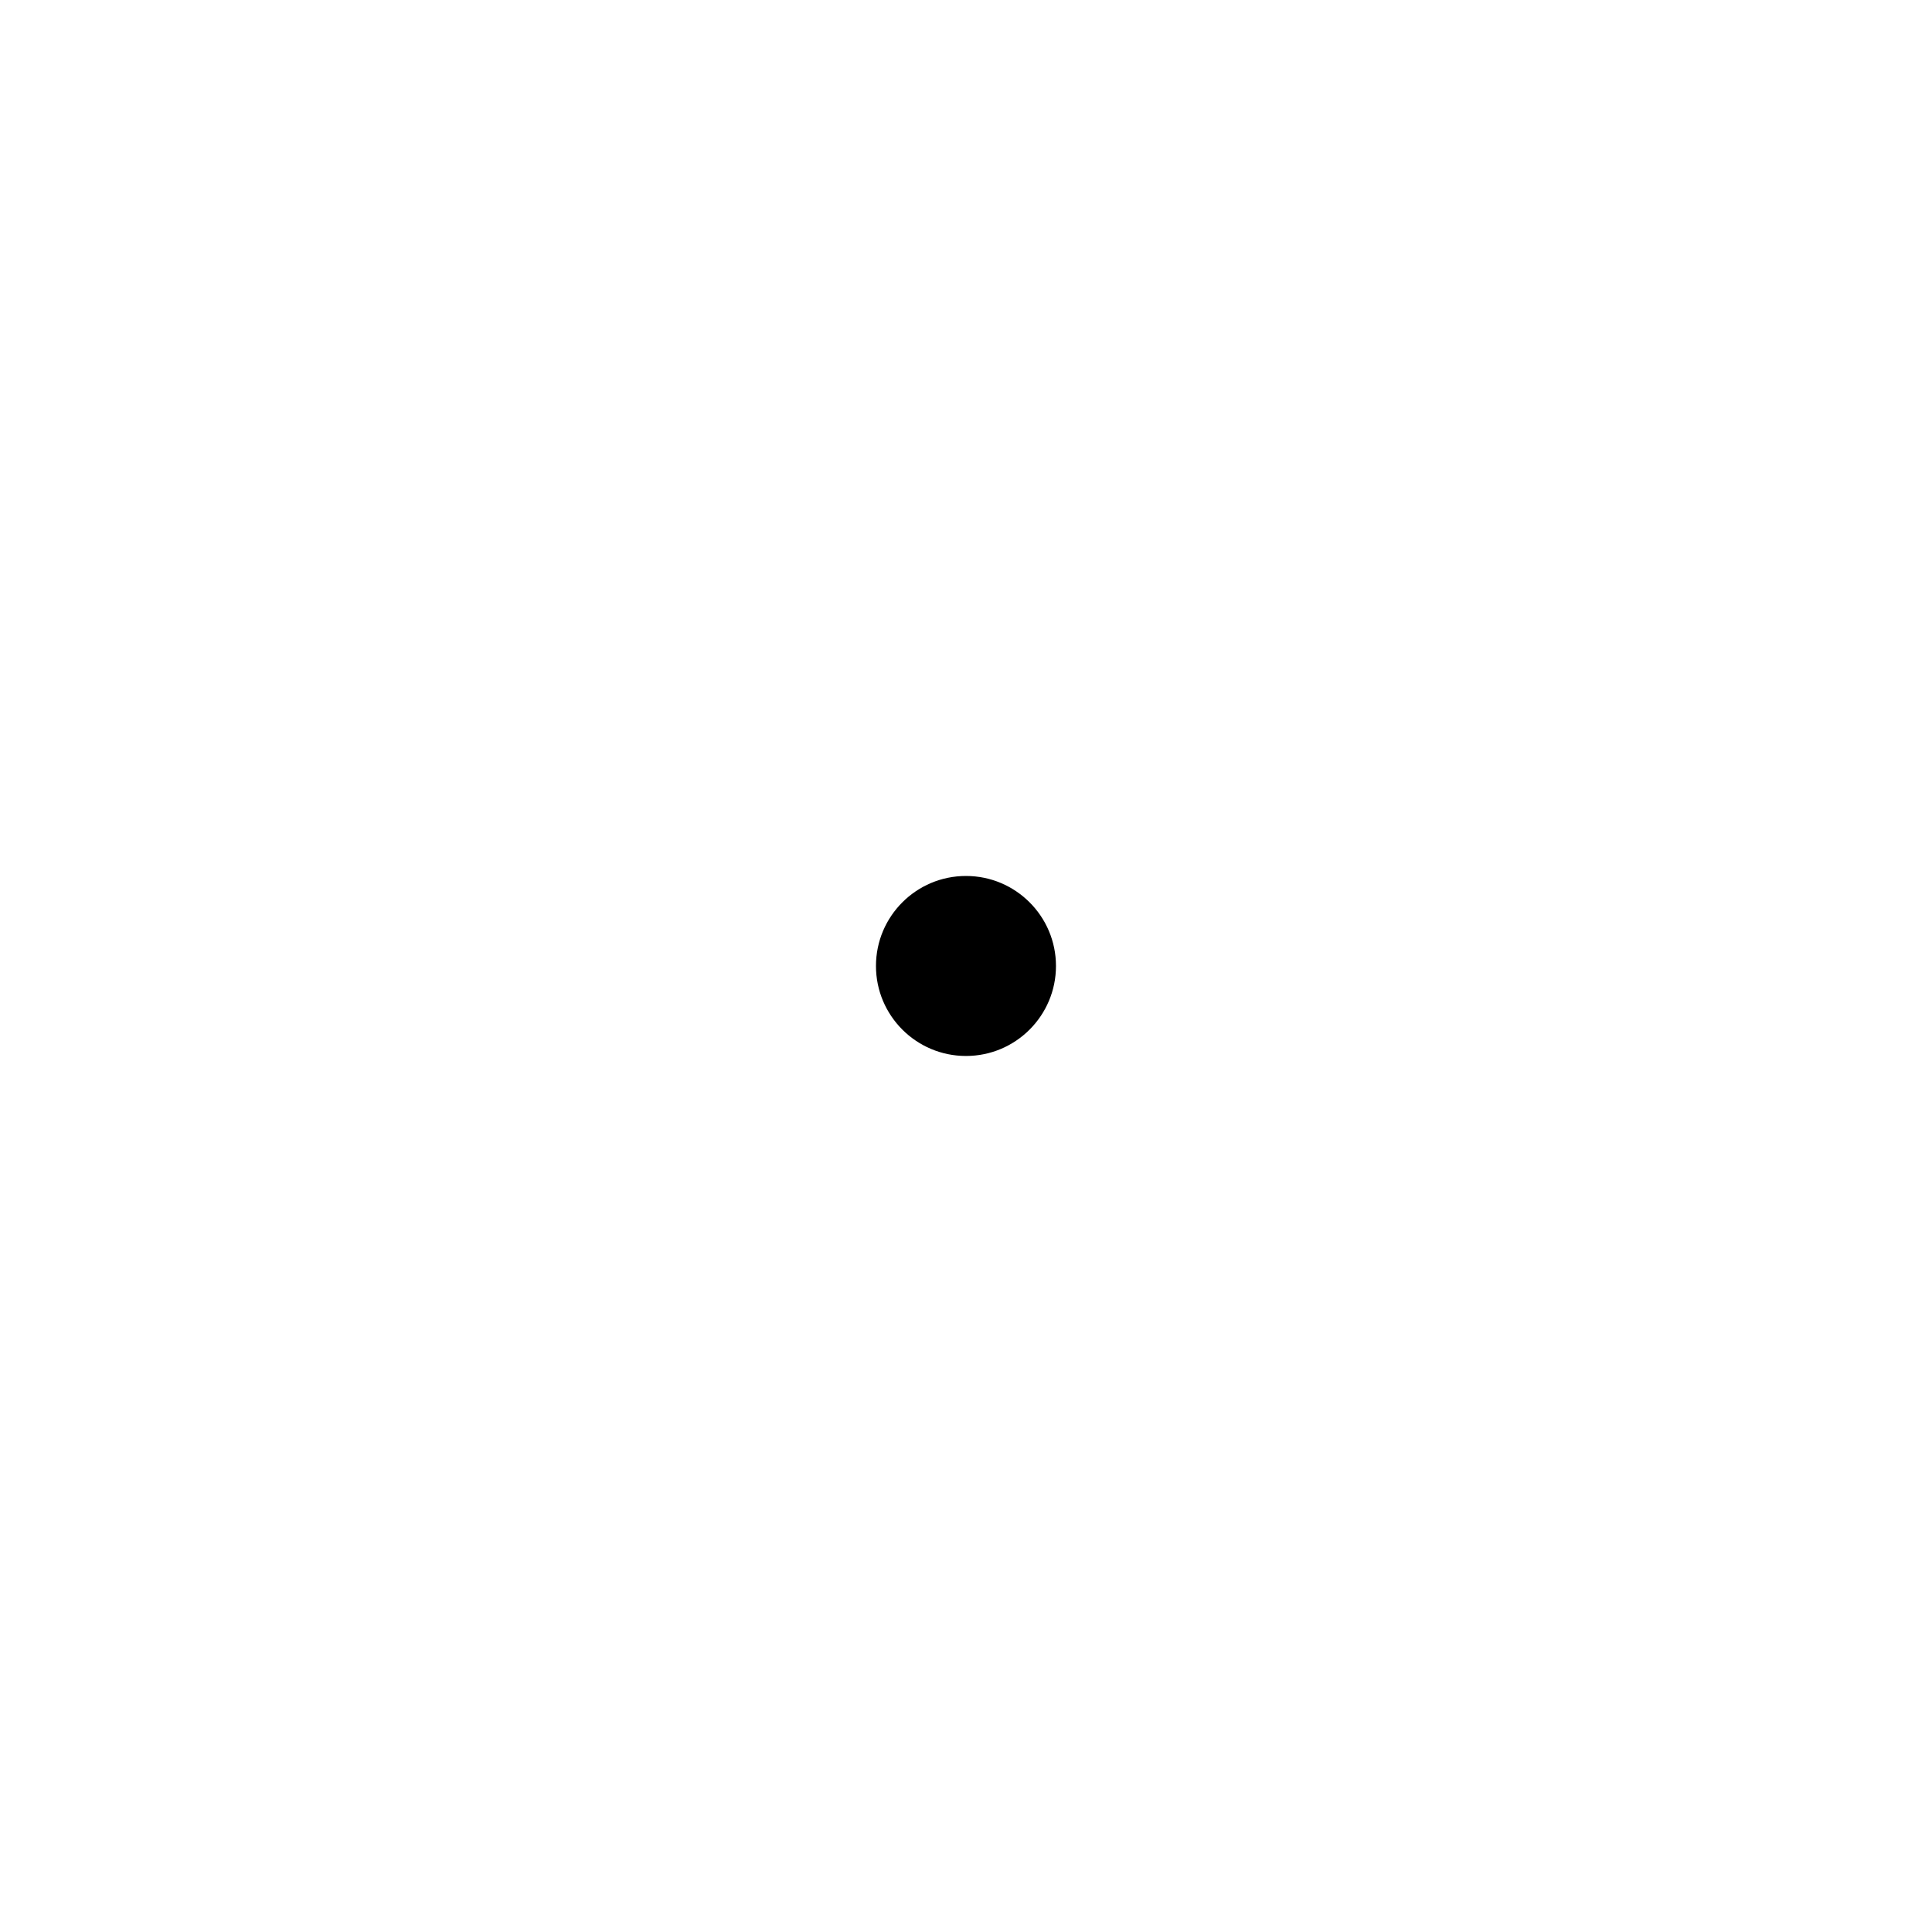
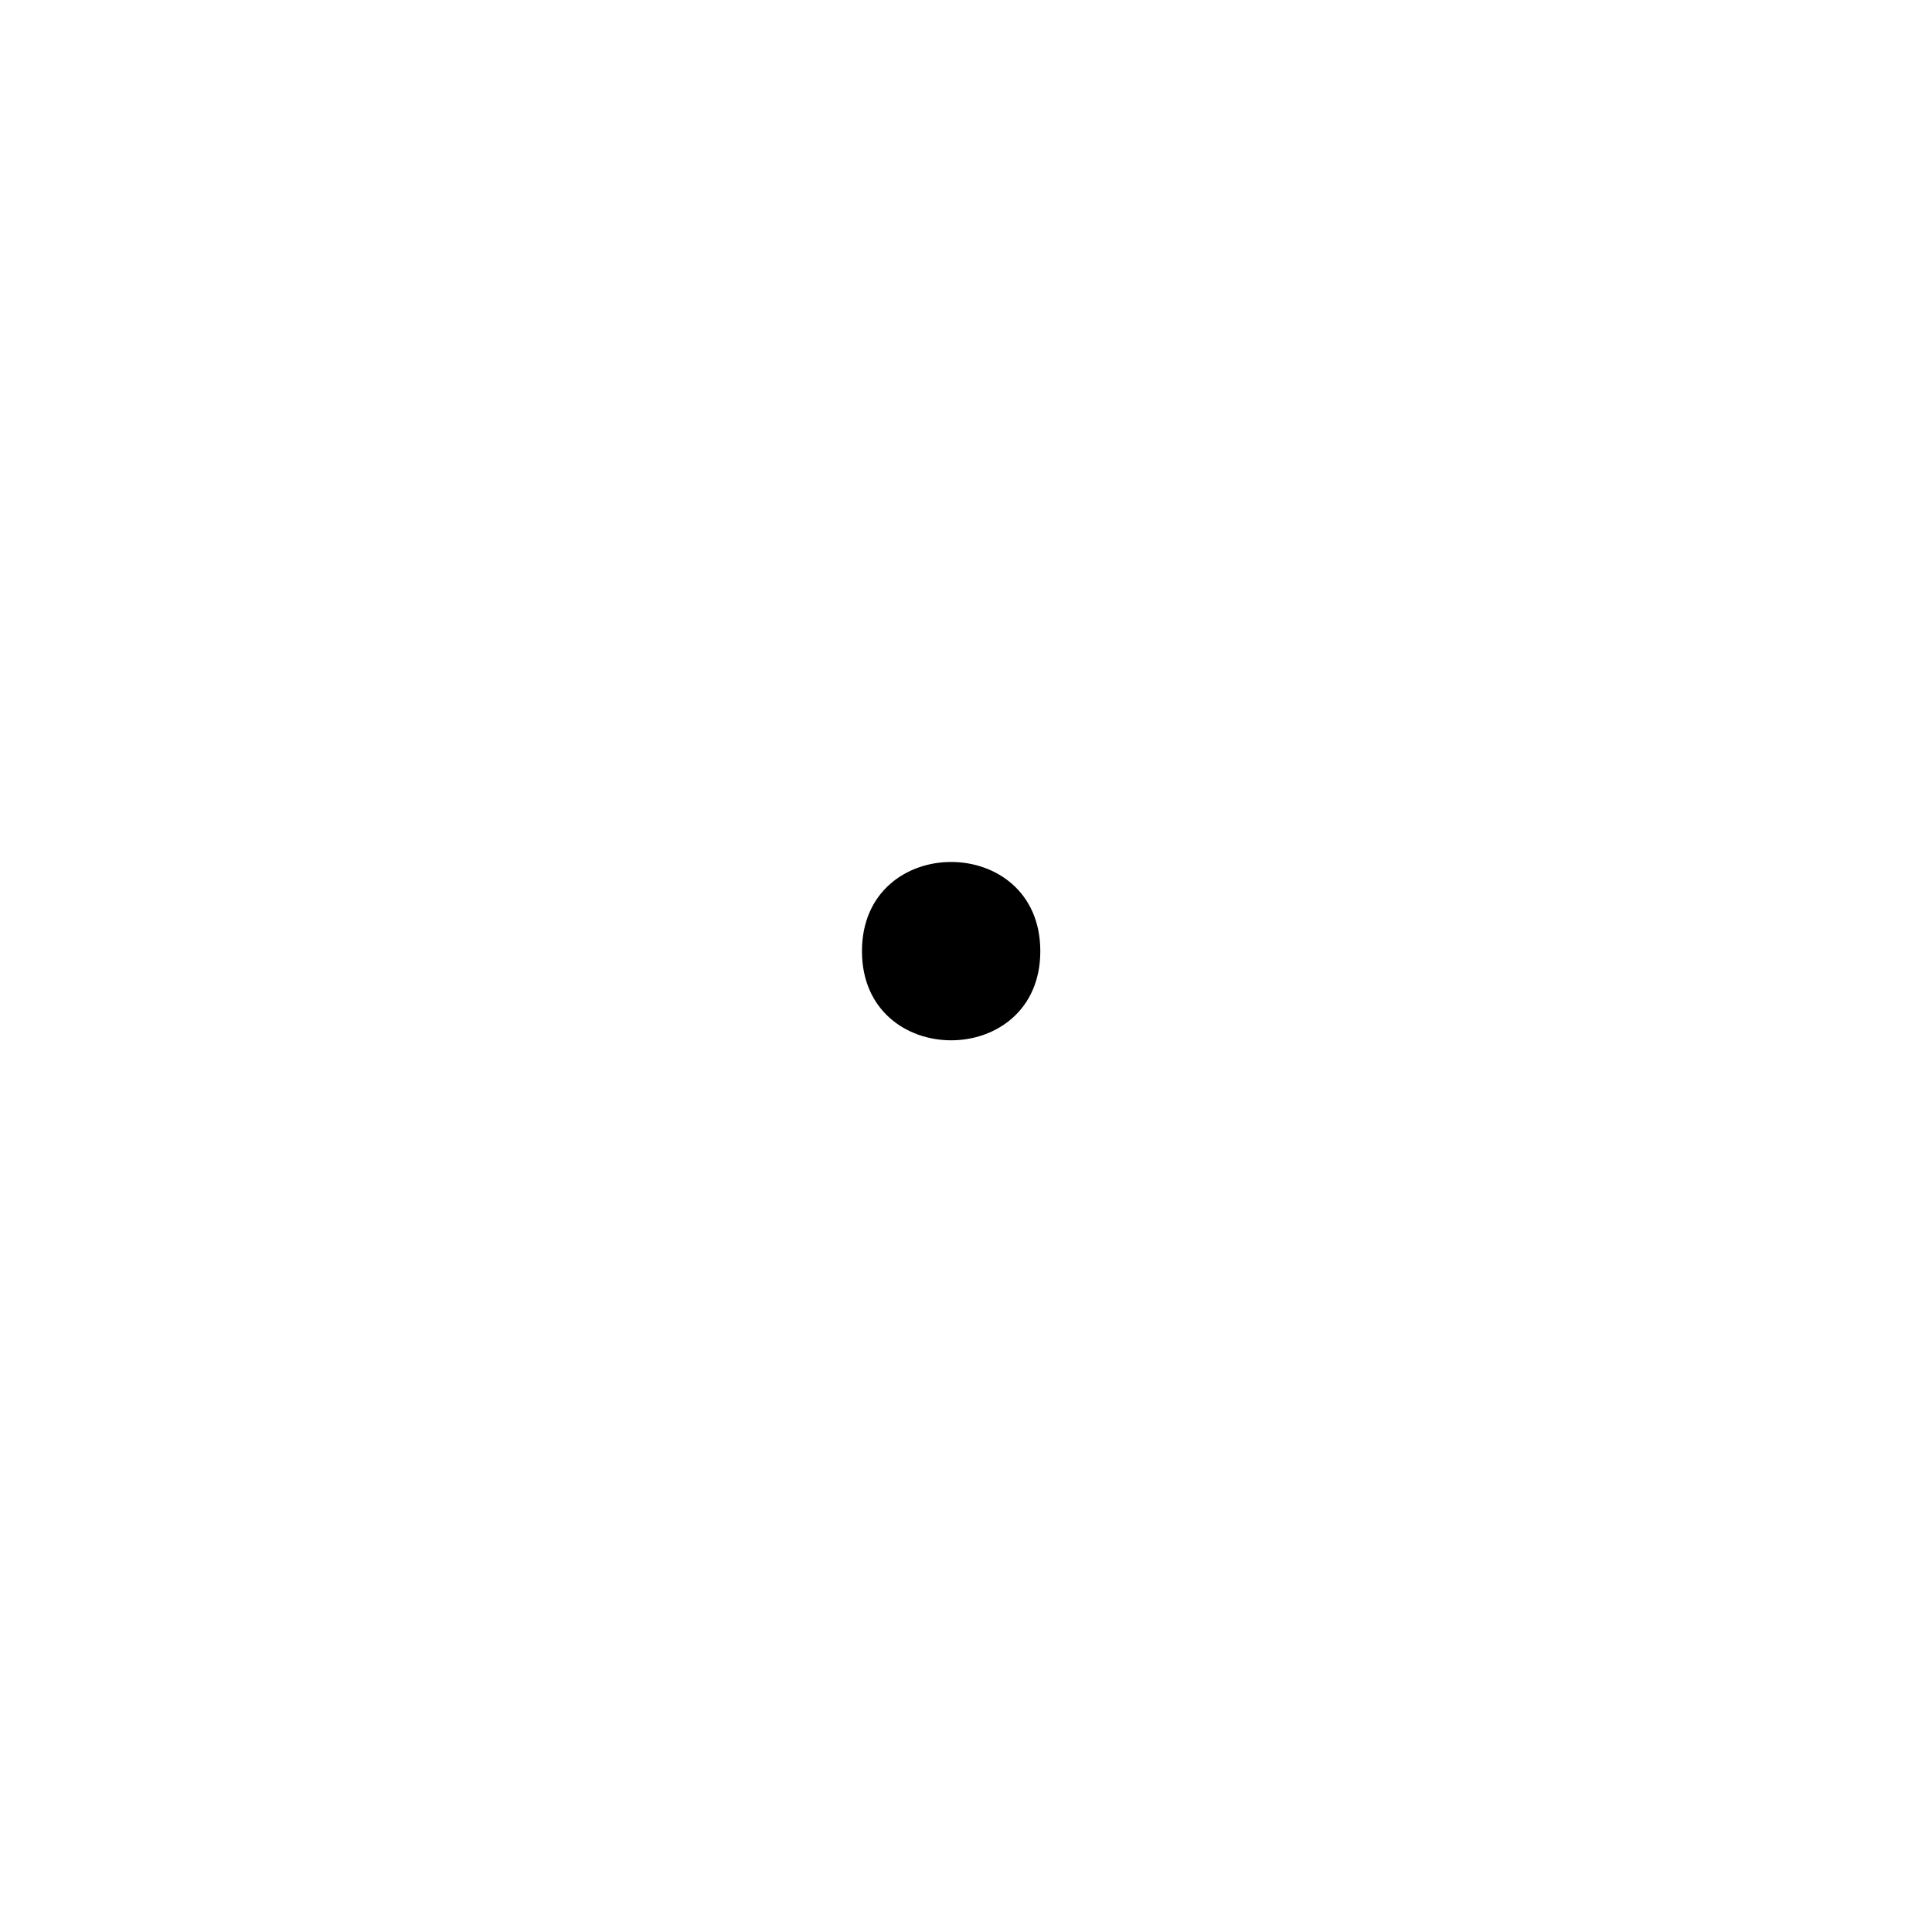
- <svg xmlns="http://www.w3.org/2000/svg" width="64.4pt" height="64.4pt" viewBox="0 0 64.4 64.4" version="1.1">
-   <defs>
-     <clipPath id="clip1">
-       <path d="M 0 0 L 64.398 0 L 64.398 64.398 L 0 64.398 Z M 0 0 " />
-     </clipPath>
-   </defs>
-   <g id="surface1">
-     <g clip-path="url(#clip1)" clip-rule="nonzero">
-       <path style=" stroke:none;fill-rule:evenodd;fill:rgb(100%,100%,100%);fill-opacity:1;" d="M 0.199 0.199 L 0.199 64.199 L 64.199 64.199 L 64.199 0.199 Z M 0.199 0.199 " />
-     </g>
-     <path style=" stroke:none;fill-rule:evenodd;fill:rgb(0%,0%,0%);fill-opacity:1;" d="M 35.199 32.199 C 35.199 30.543 33.855 29.199 32.199 29.199 C 30.543 29.199 29.199 30.543 29.199 32.199 C 29.199 33.855 30.543 35.199 32.199 35.199 C 33.855 35.199 35.199 33.855 35.199 32.199 " />
+ <svg xmlns="http://www.w3.org/2000/svg" width="65pt" height="65pt" viewBox="0 0 65 65" version="1.1">
+   <g id="surface130678">
+     <path style=" stroke:none;fill-rule:evenodd;fill:rgb(0%,0%,0%);fill-opacity:1;" d="M 35 32 C 35 28 29 28 29 32 C 29 36 35 36 35 32 Z M 35 32 " />
  </g>
</svg>
